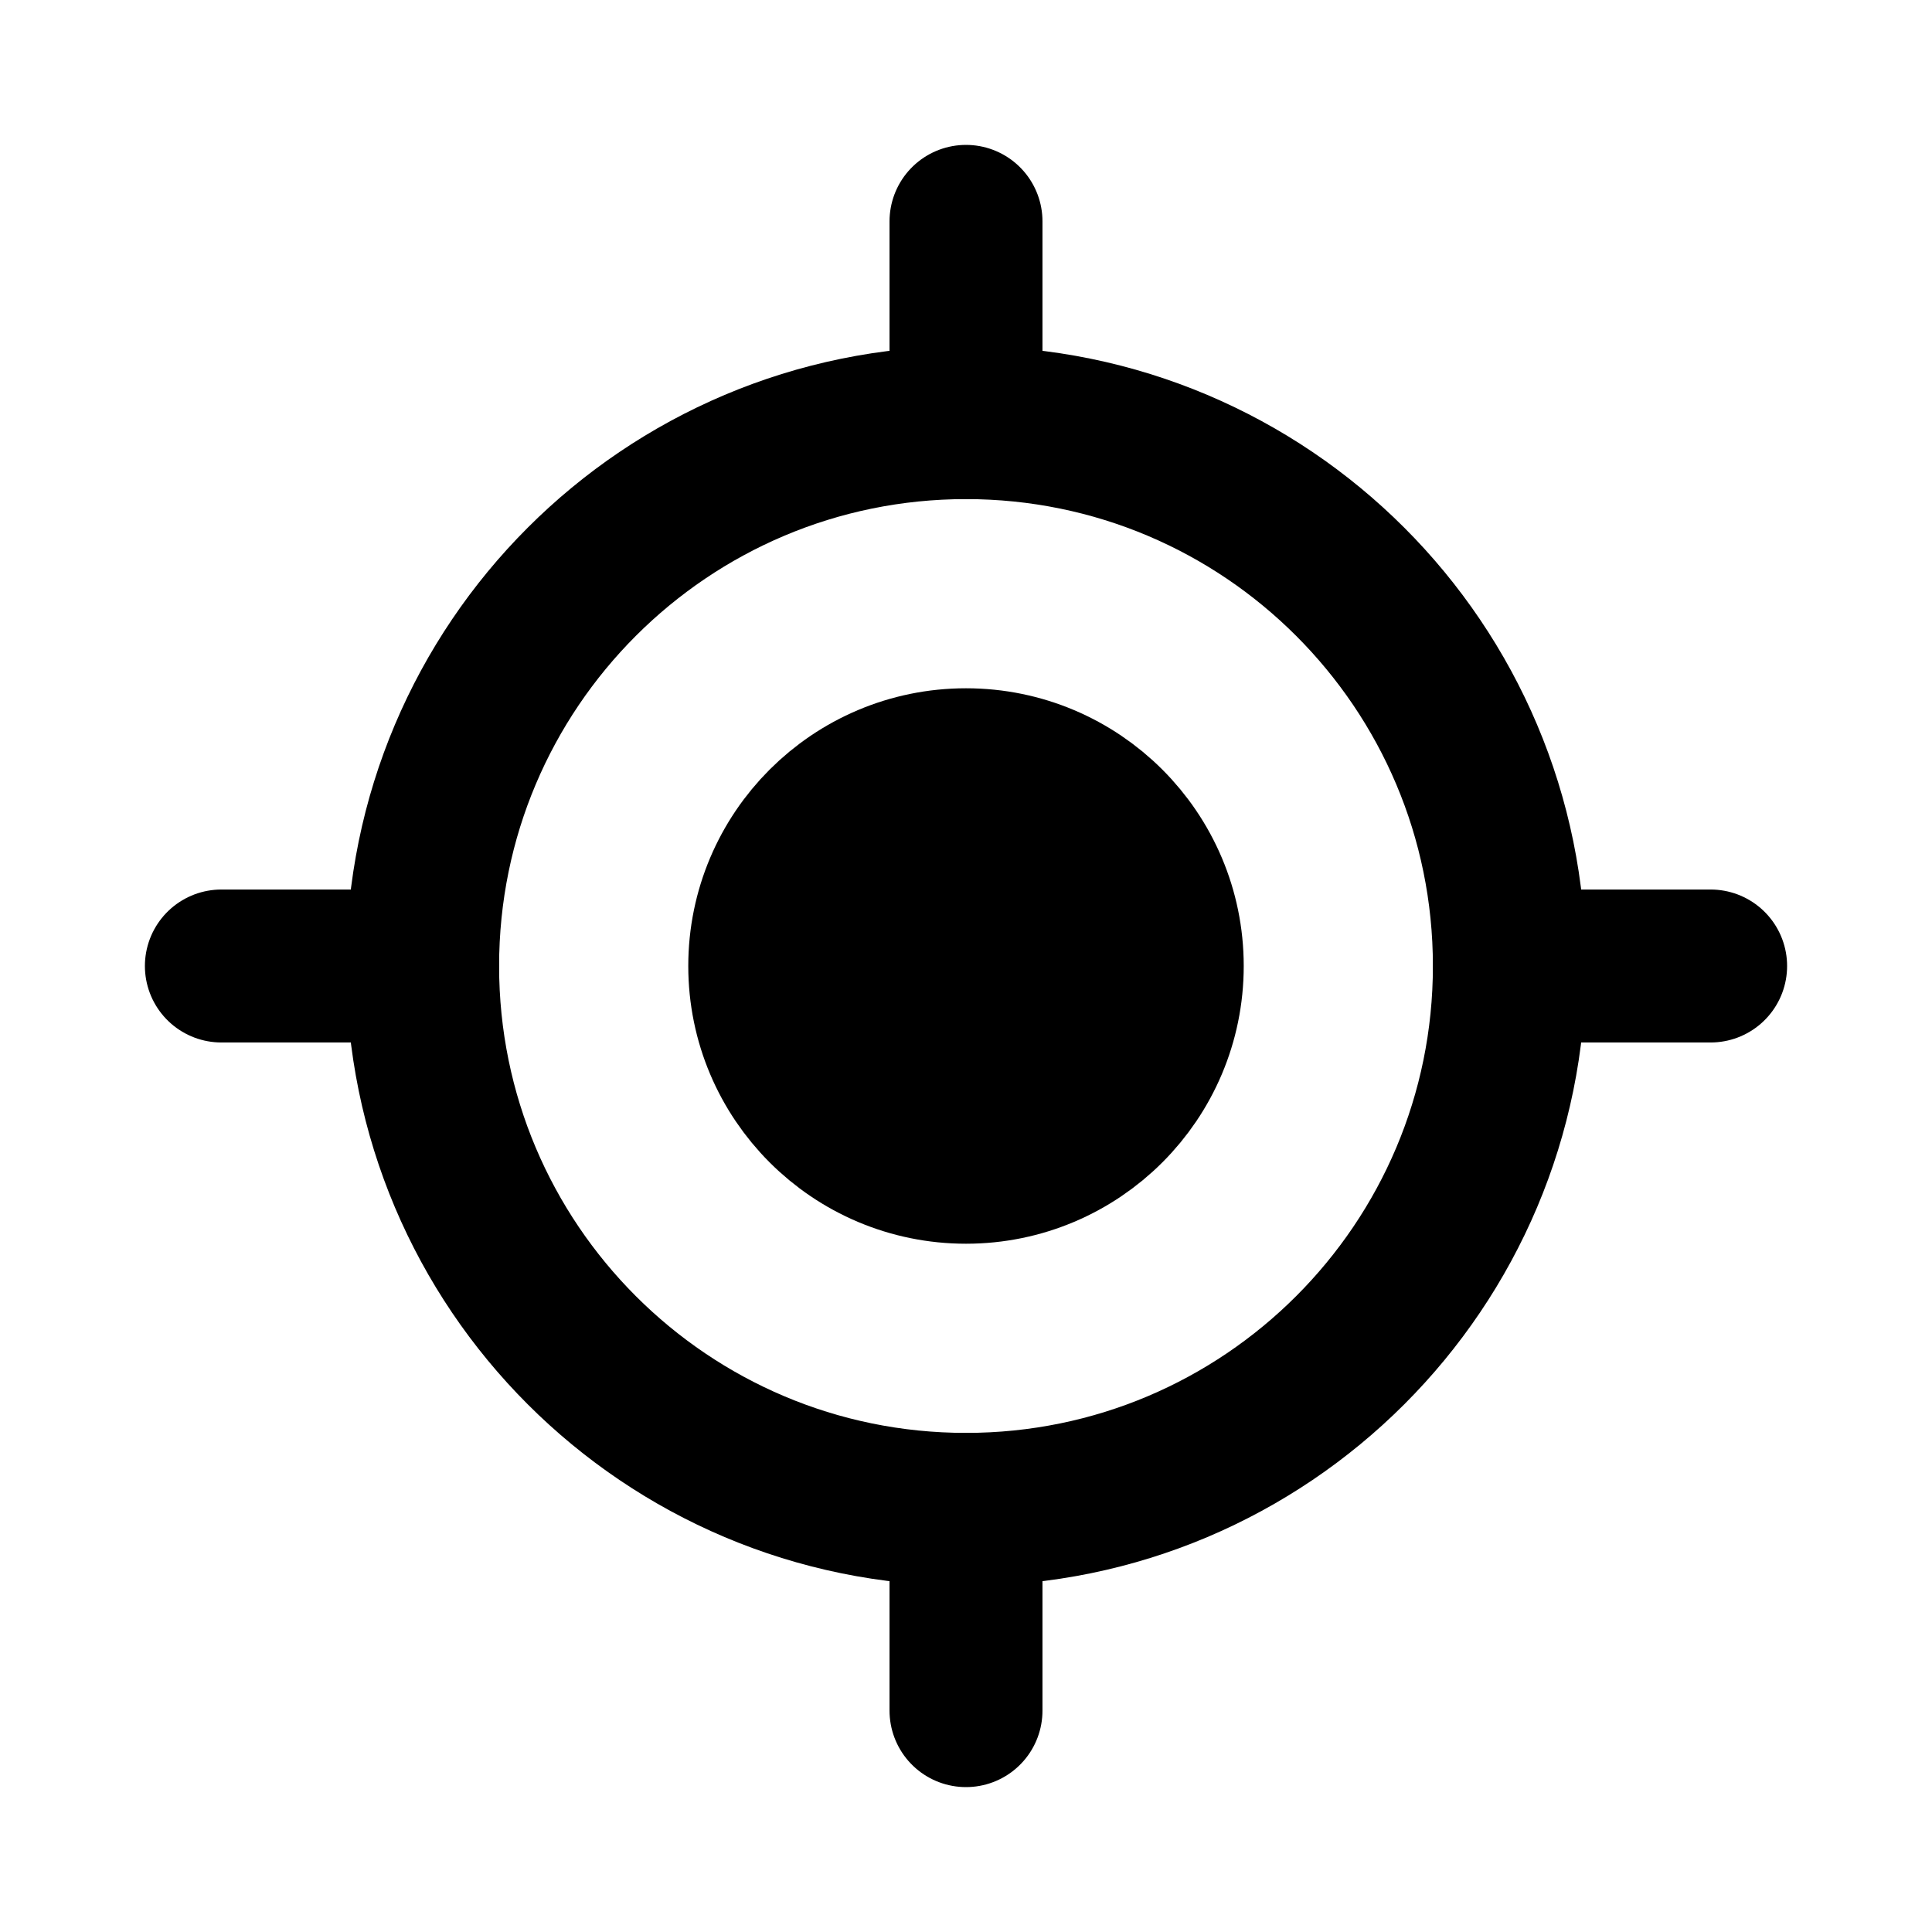
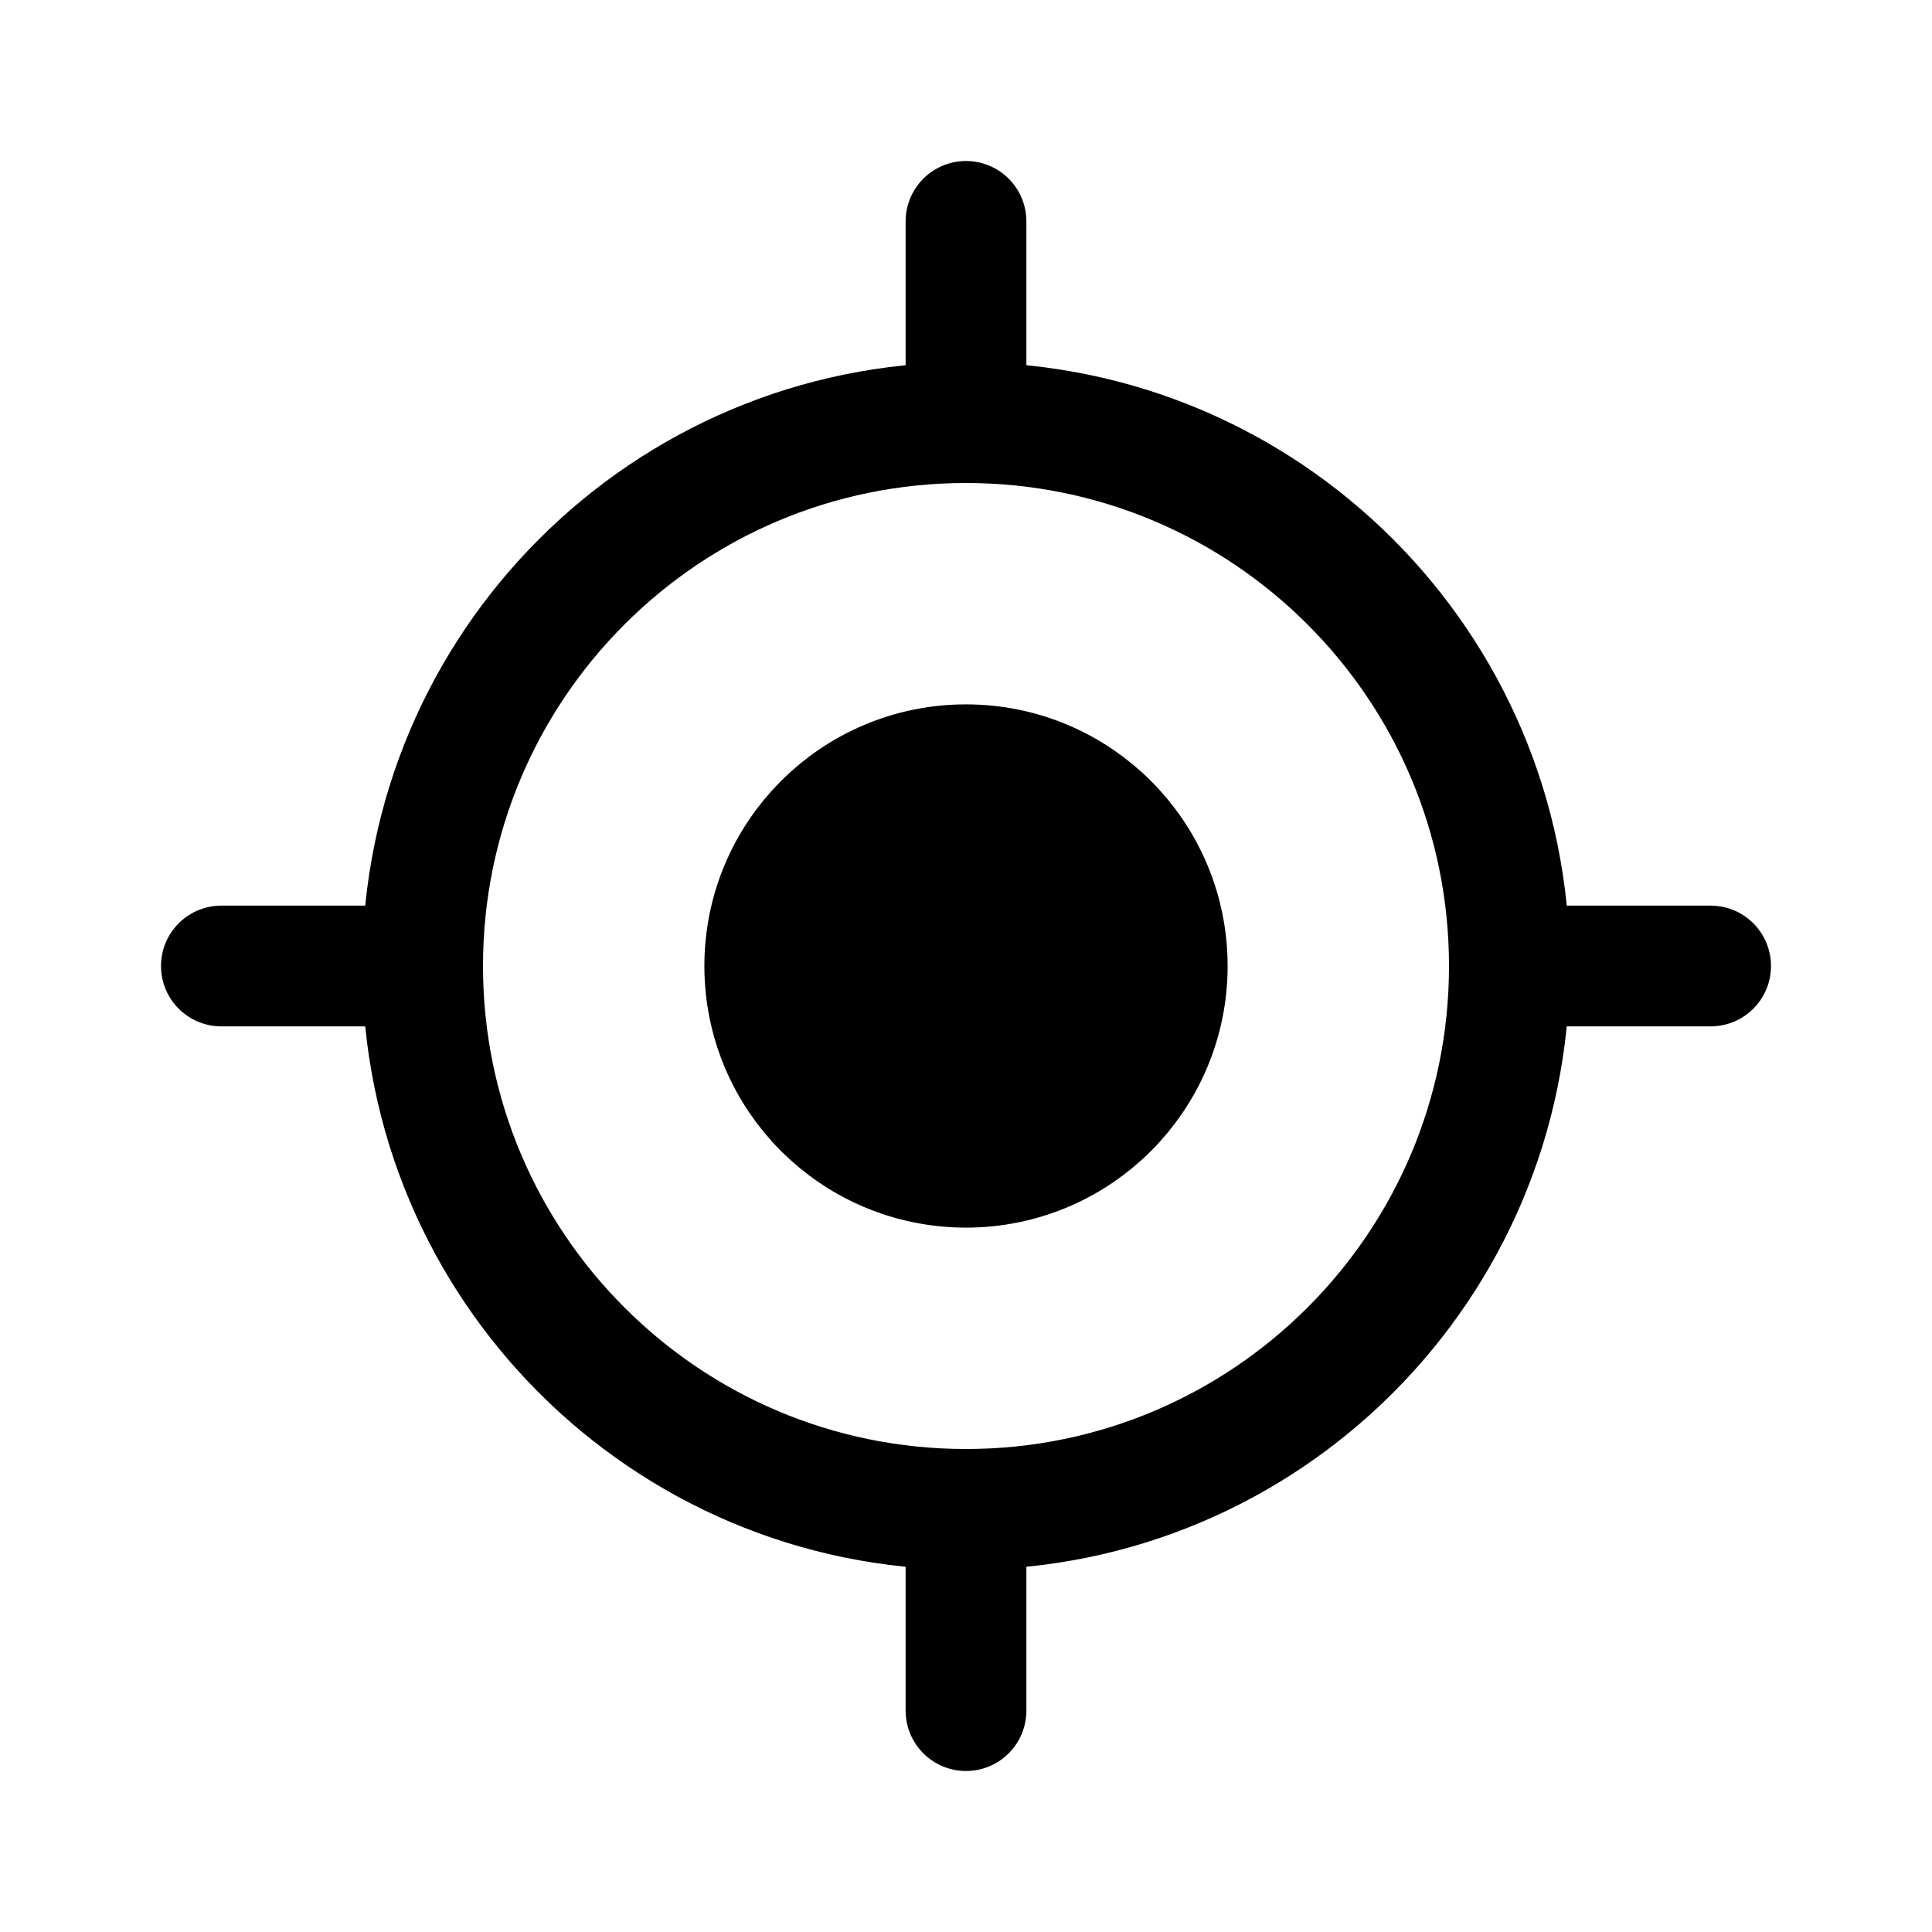
- <svg xmlns="http://www.w3.org/2000/svg" viewBox="0 0 24 24" width="24" height="24" fill="none" stroke="currentColor" stroke-width="1.9" stroke-linecap="round" stroke-linejoin="round">
+ <svg xmlns="http://www.w3.org/2000/svg" viewBox="0 0 24 24" width="24" height="24" fill="none" stroke="currentColor" stroke-width="1.5" stroke-linecap="round" stroke-linejoin="round">
  <circle cx="12" cy="12" r="6.75" />
  <circle cx="12" cy="12" r="2.5" fill="currentColor" />
  <path d="M12 2.75v2.5M12 18.75v2.5M2.75 12h2.5M18.75 12h2.5" />
</svg>
